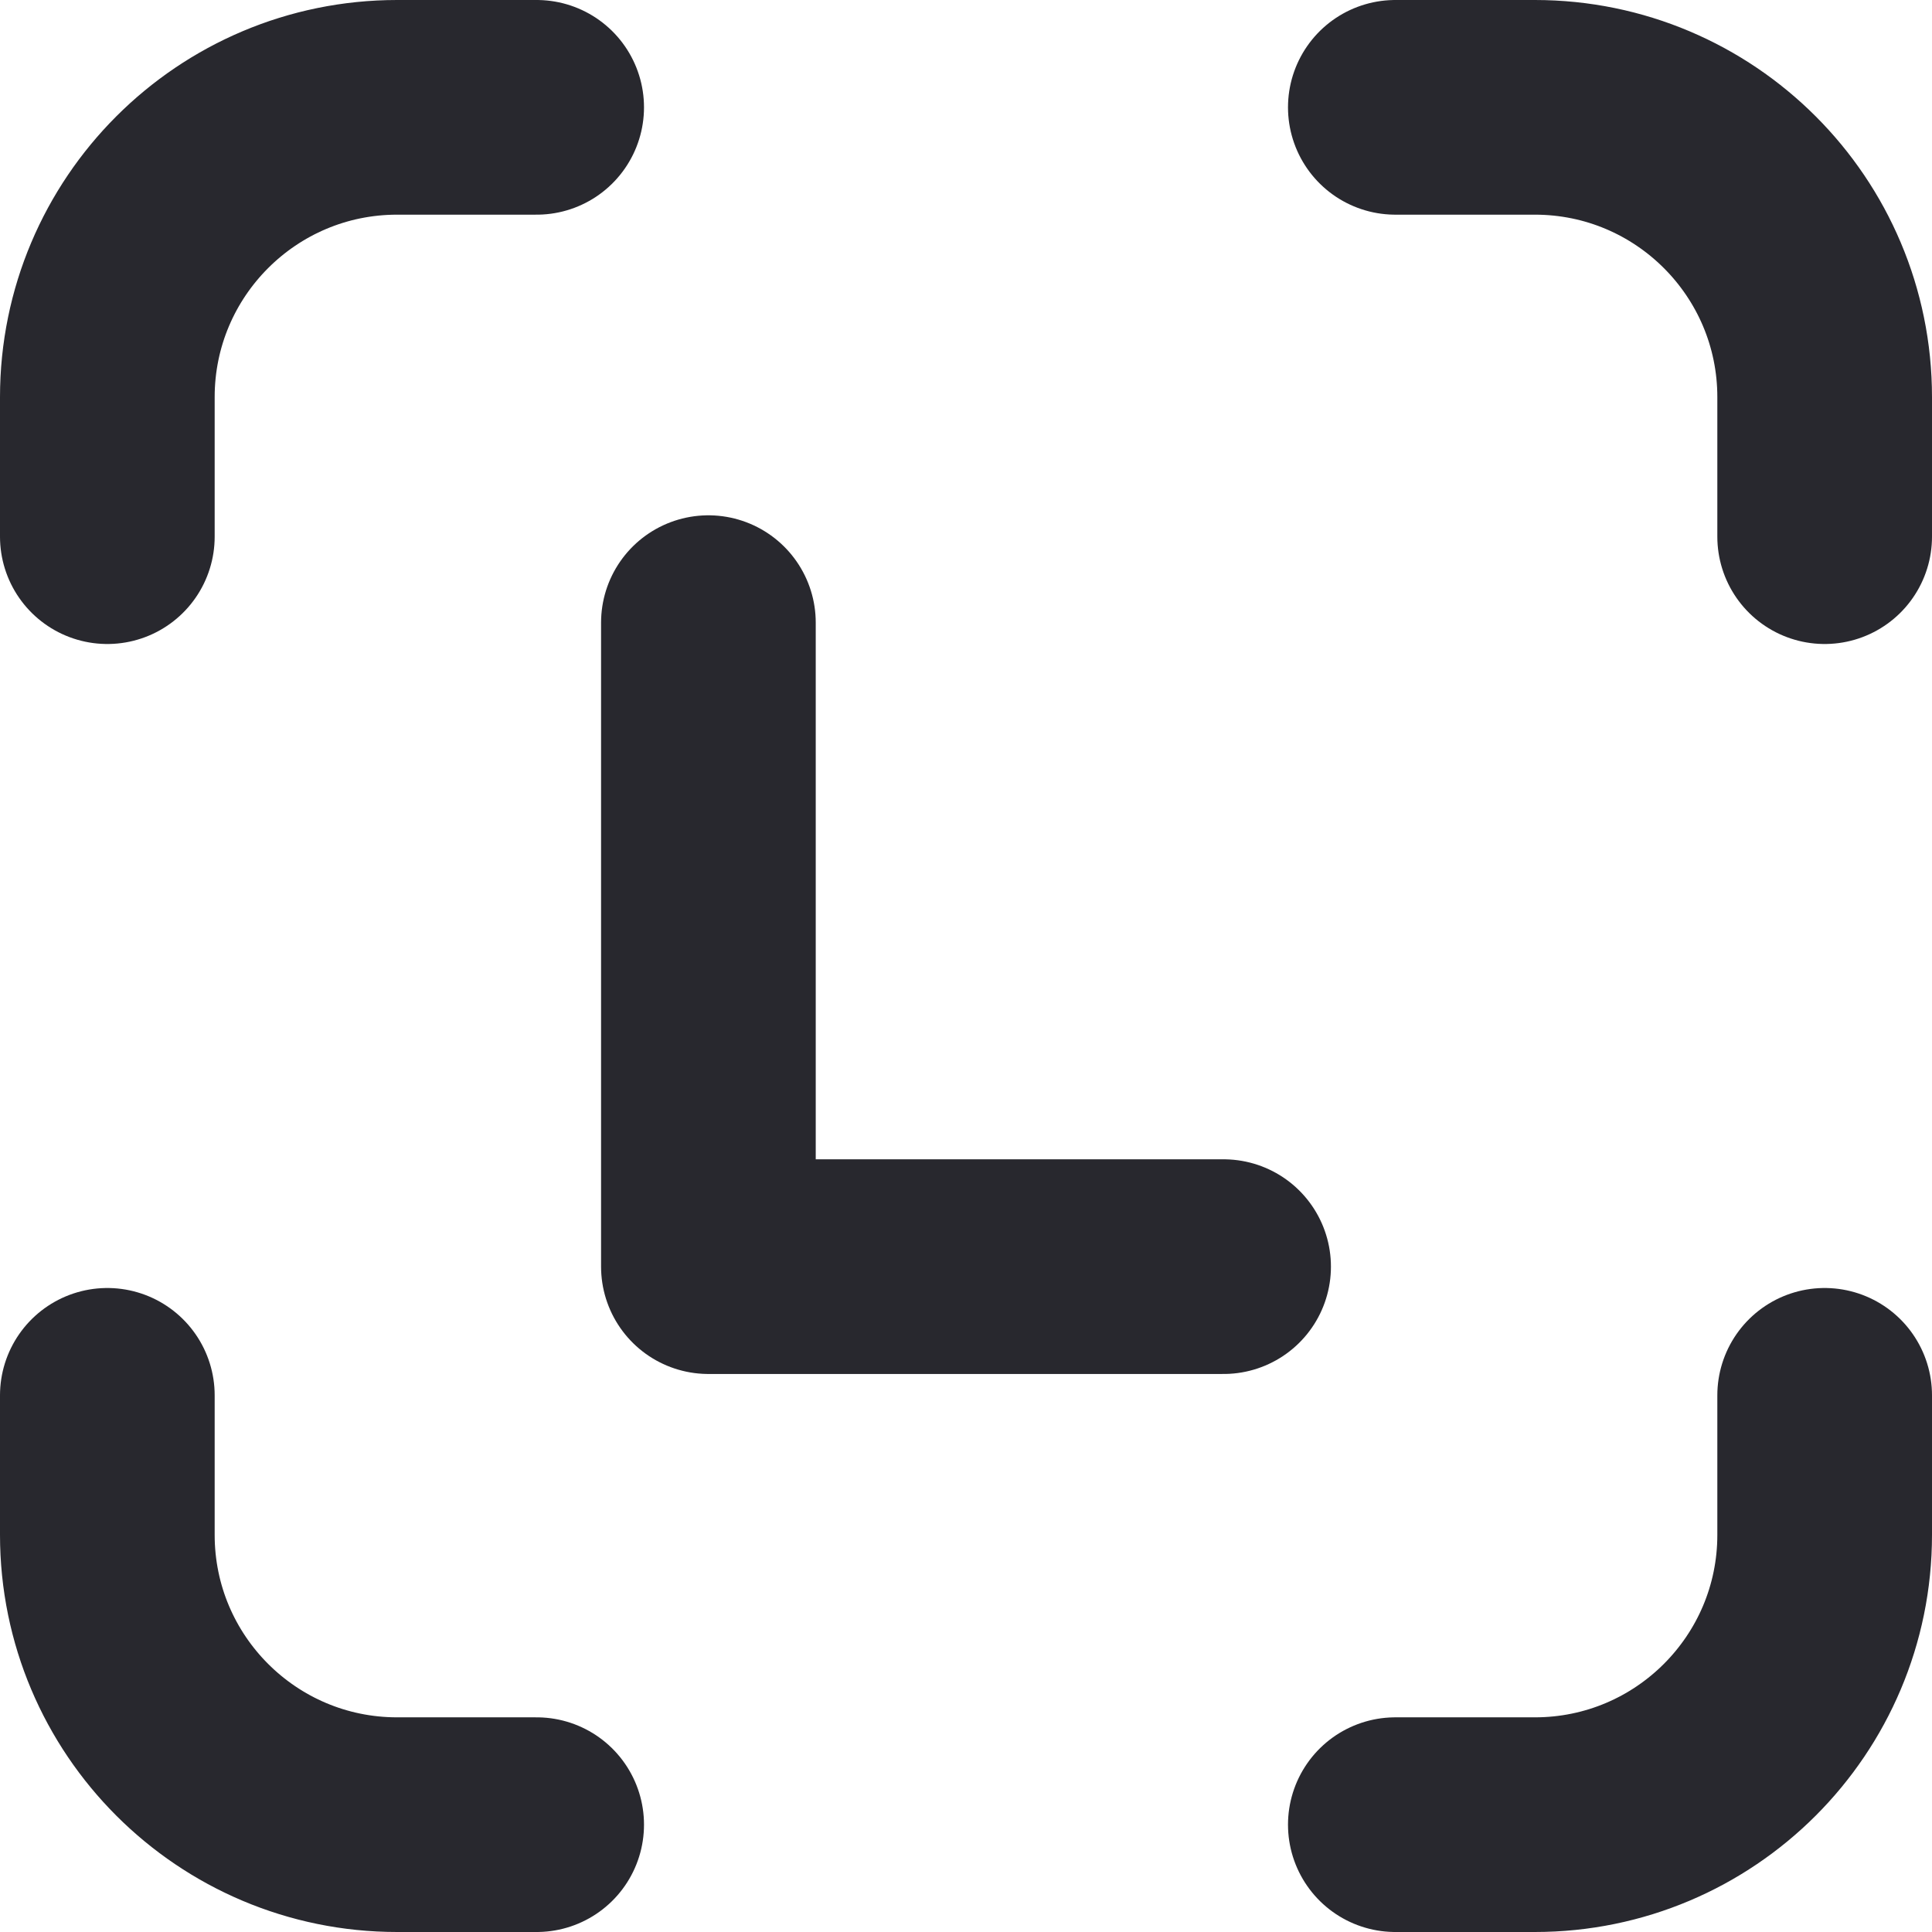
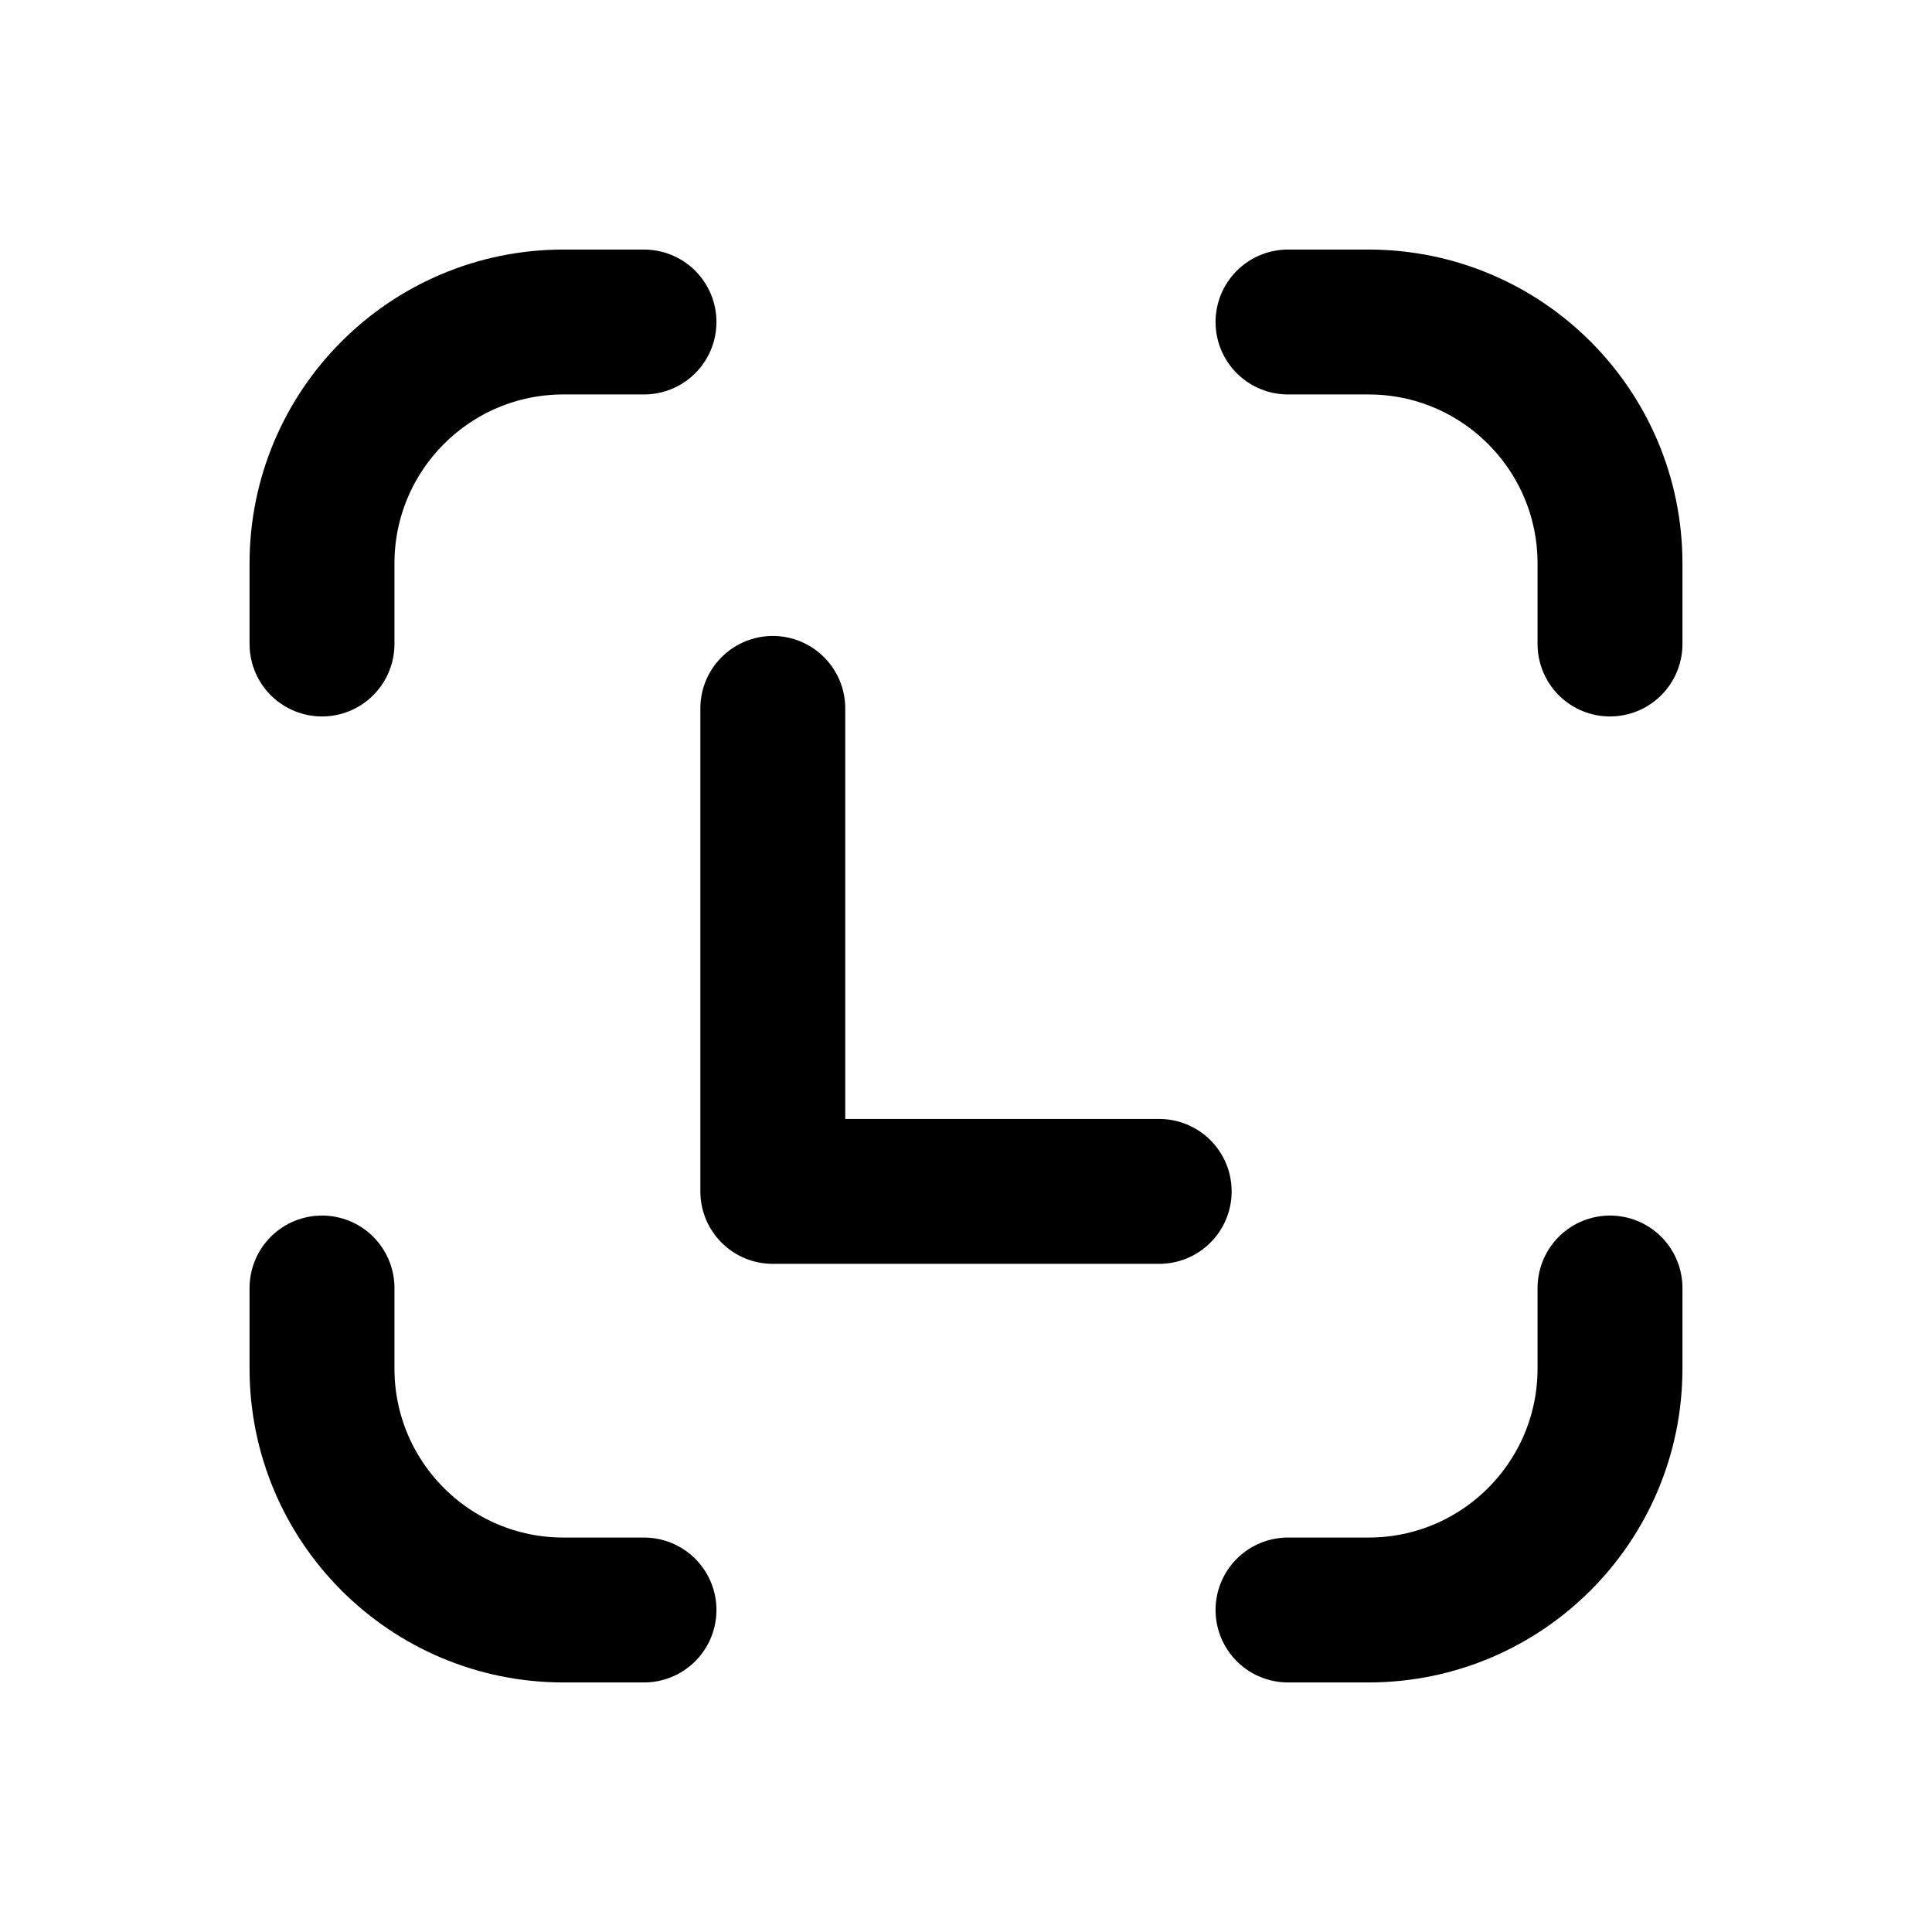
- <svg xmlns="http://www.w3.org/2000/svg" width="18" height="18" viewBox="0 0 18 18" fill="none">
-   <path d="M13 1H14.3C15.791 1 17 2.209 17 3.7V5M5 1H3.7C2.209 1 1 2.209 1 3.7V5M1 13V14.3C1 15.791 2.209 17 3.7 17H5M13 17H14.3C15.791 17 17 15.791 17 14.3V13" stroke="#28282E" stroke-width="2" stroke-linecap="round" stroke-linejoin="round" />
-   <path d="M6.6 5.801L6.6 11.801L11.4 11.801" stroke="#28282E" stroke-width="2" stroke-linecap="round" stroke-linejoin="round" />
+ <svg xmlns="http://www.w3.org/2000/svg" width="24" height="24" viewBox="0 0 24 24" fill="none">
+   <path d="M16 4H17C18.657 4 20 5.343 20 7V8M8 4H7C5.343 4 4 5.343 4 7V8M4 16V17C4 18.657 5.343 20 7 20H8M16 20H17C18.657 20 20 18.657 20 17V16M9.6 8.8L9.6 14.8L14.4 14.8" stroke="currentColor" stroke-width="1.8" stroke-linecap="round" stroke-linejoin="round" />
</svg>
